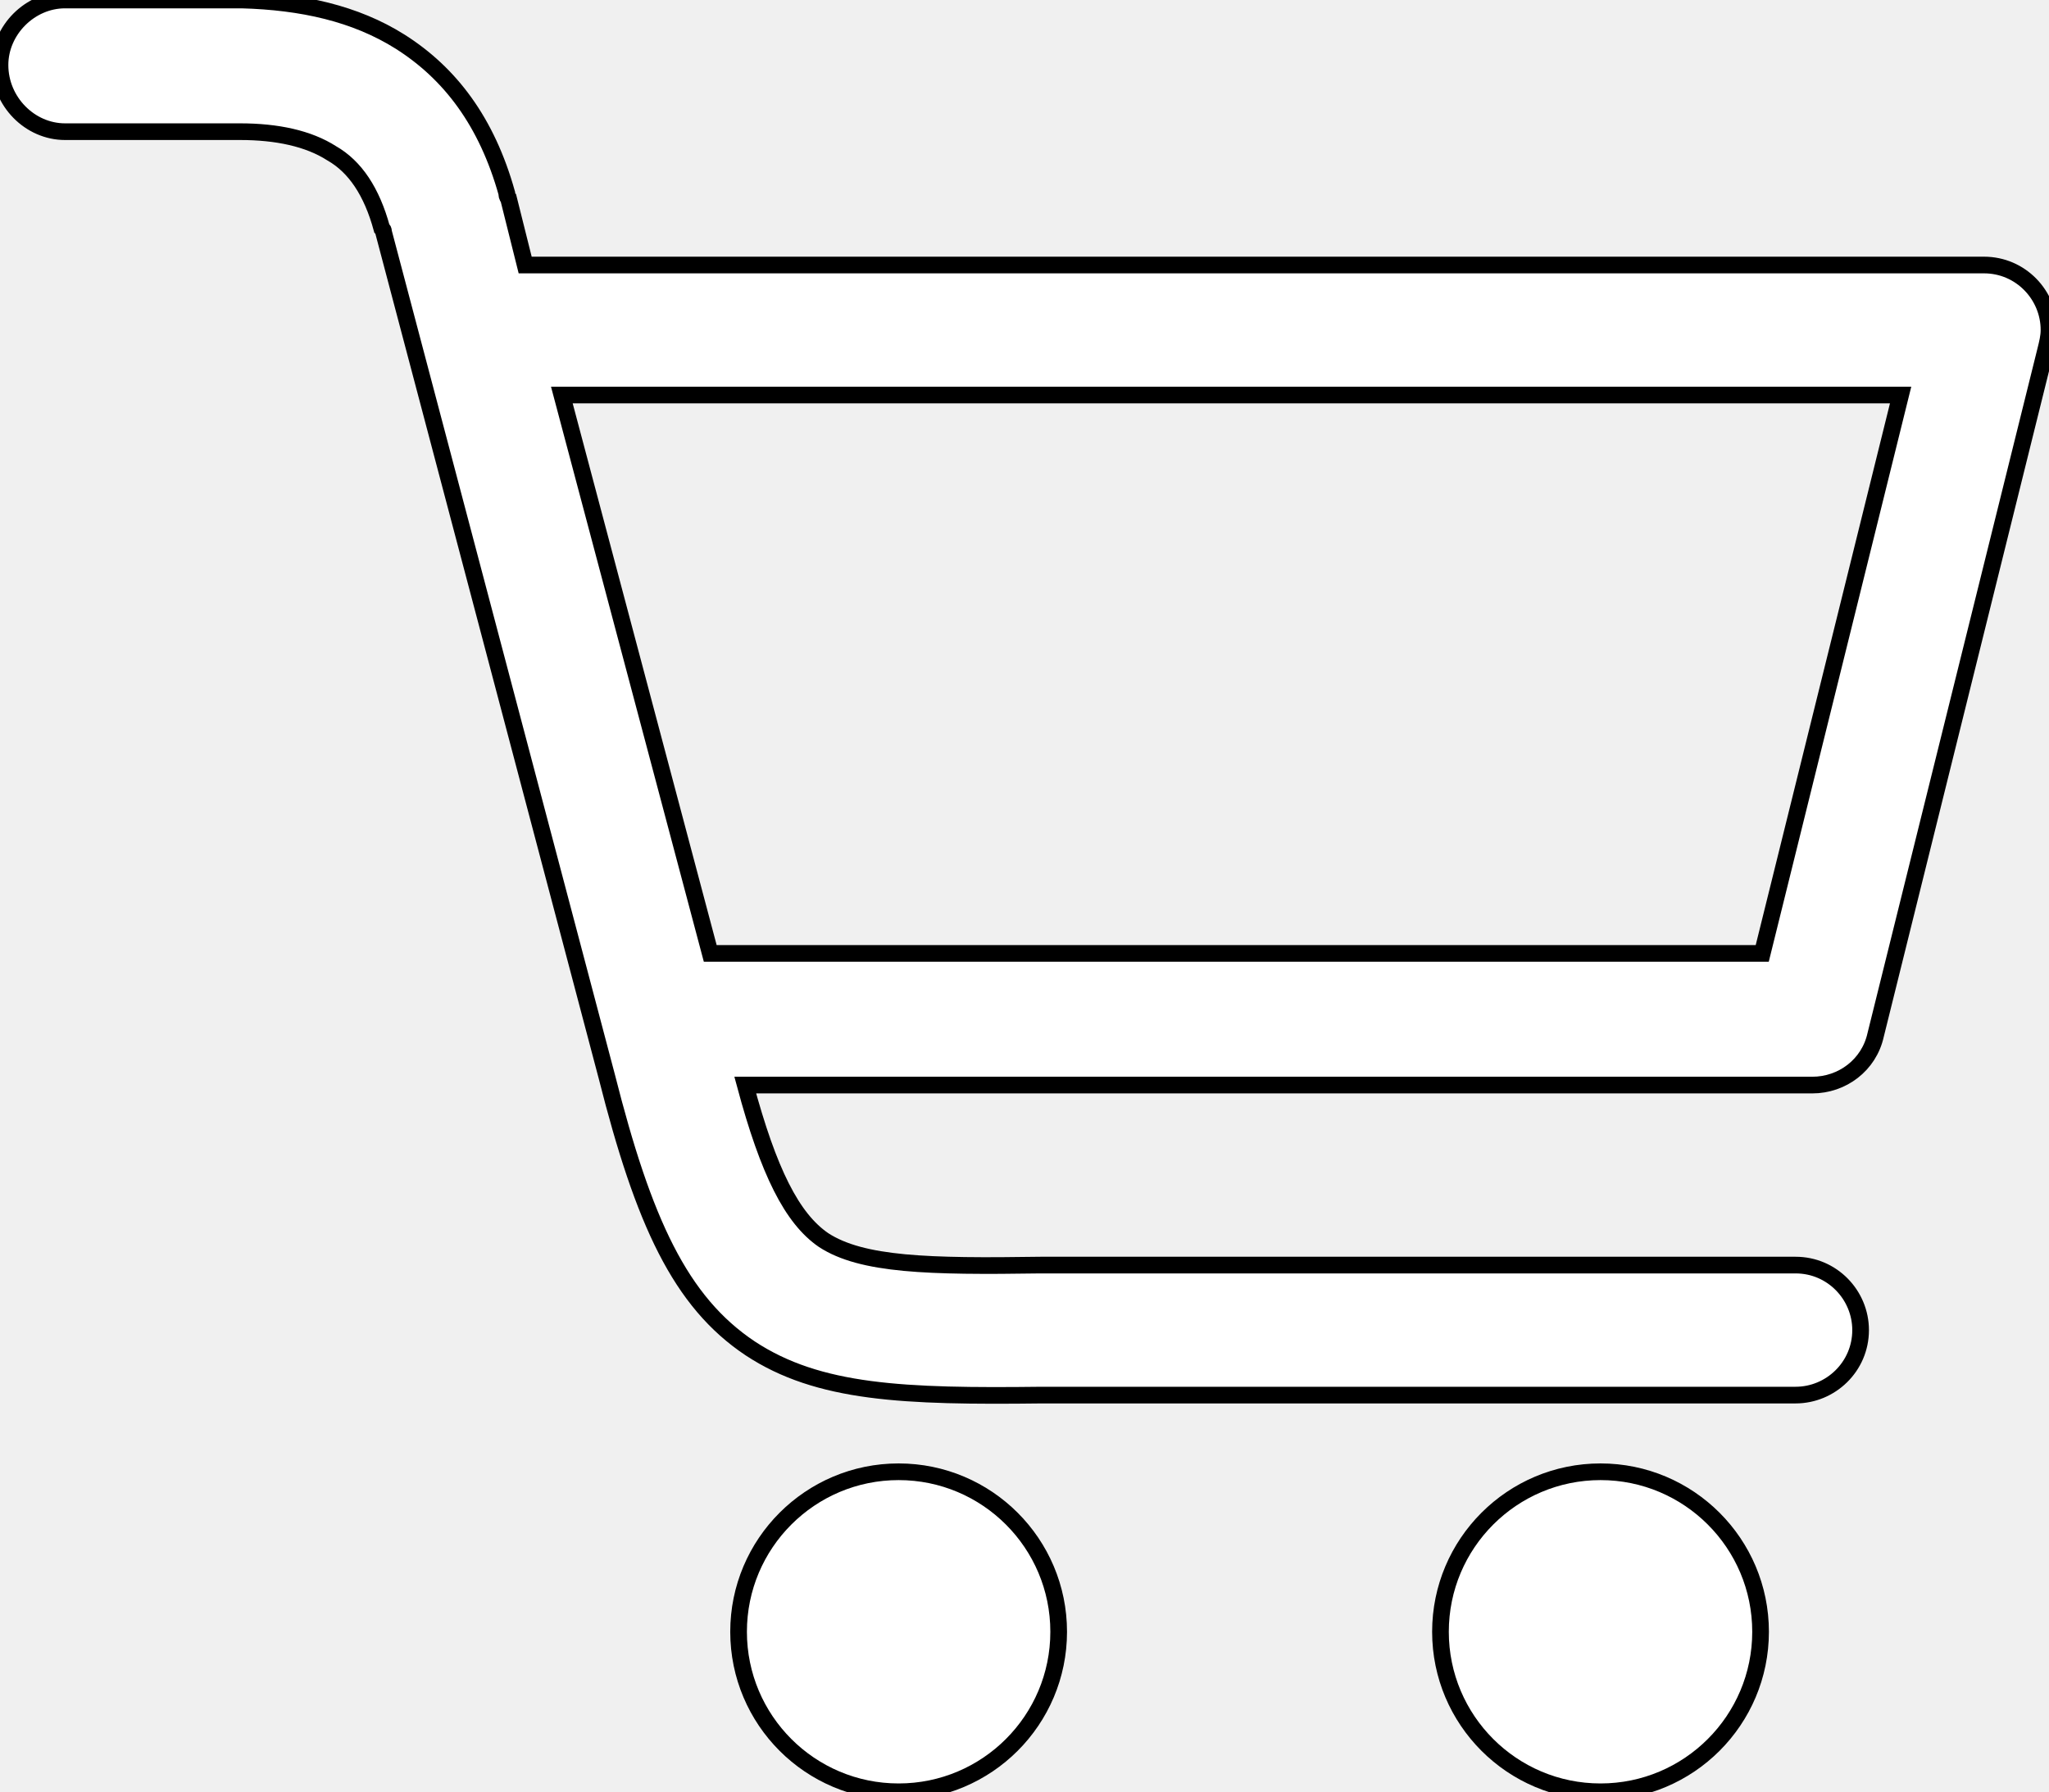
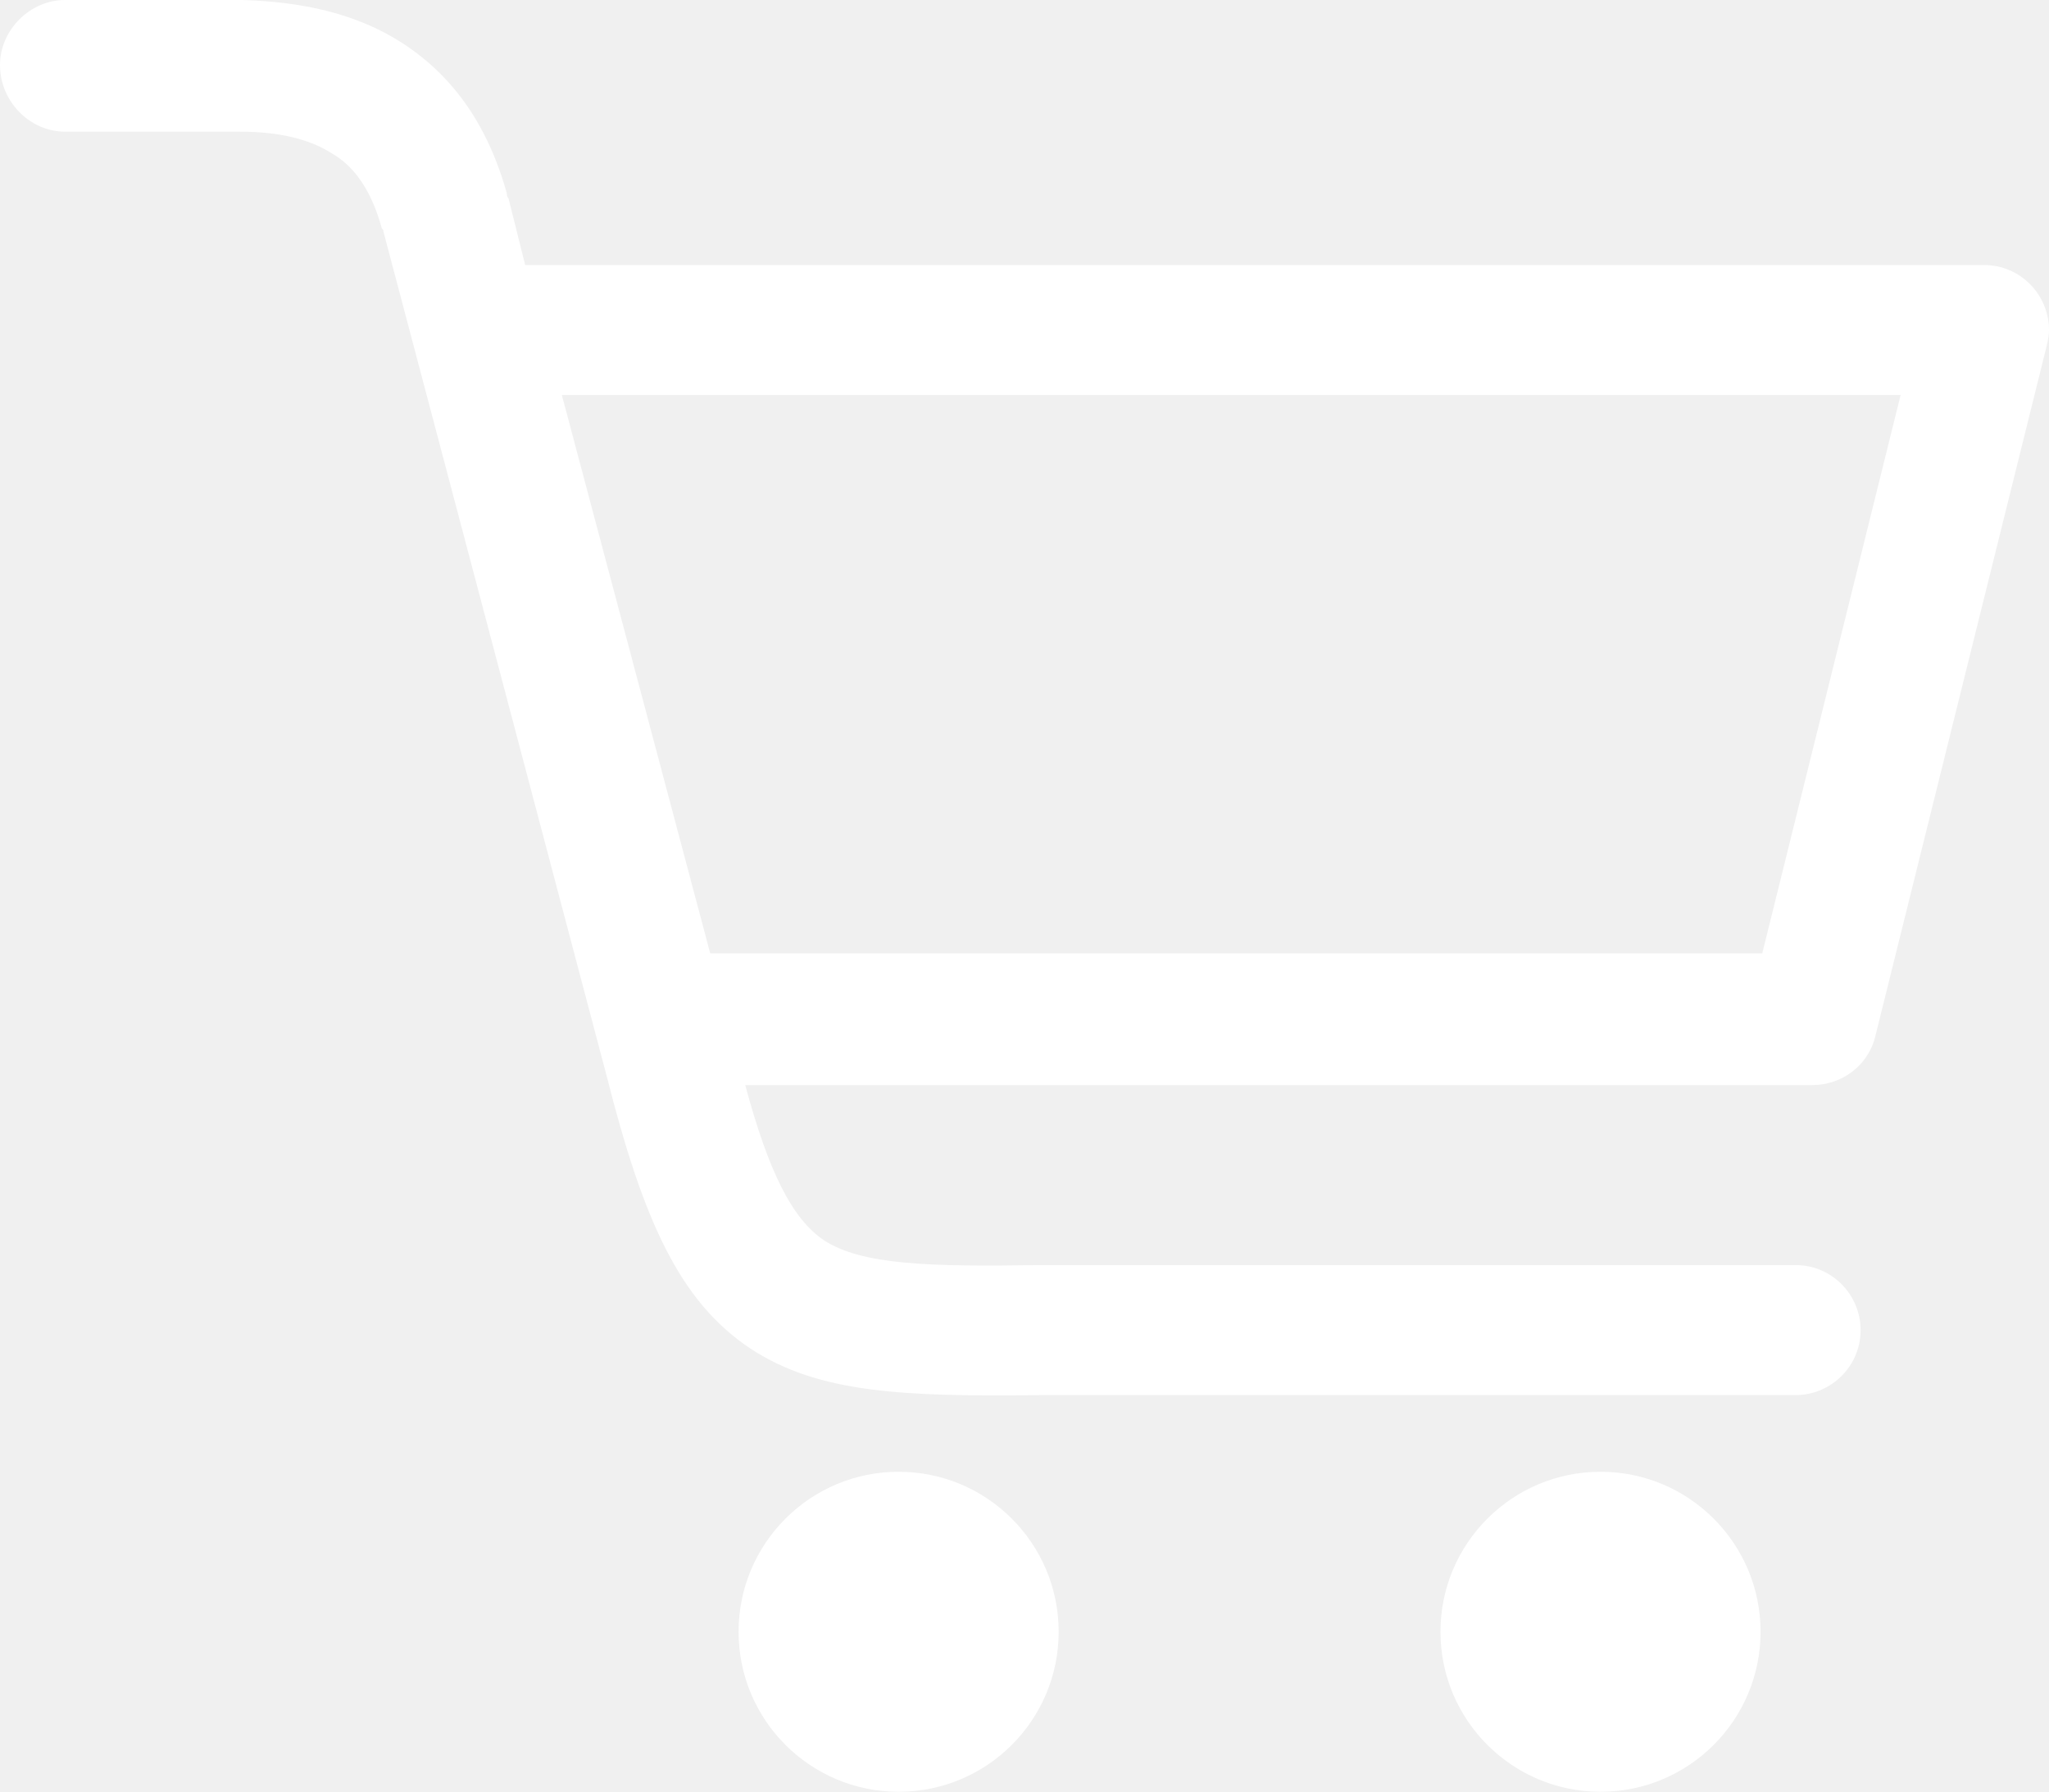
- <svg xmlns="http://www.w3.org/2000/svg" version="1.1" id="Layer_1" x="0px" y="0px" fill="white" stroke="black" viewBox="0 0 122.9 107.5" style="enable-background:new 0 0 122.9 107.5" xml:space="preserve">
+ <svg xmlns="http://www.w3.org/2000/svg" version="1.1" id="Layer_1" x="0px" y="0px" fill="white" viewBox="0 0 122.9 107.5" style="enable-background:new 0 0 122.9 107.5" xml:space="preserve">
  <g>
    <path d="M3.9,7.9C1.8,7.9,0,6.1,0,3.9C0,1.8,1.8,0,3.9,0h10.2c0.1,0,0.3,0,0.4,0c3.6,0.1,6.8,0.8,9.5,2.5c3,1.9,5.2,4.8,6.4,9.1 c0,0.1,0,0.2,0.1,0.3l1,4H119c2.2,0,3.9,1.8,3.9,3.9c0,0.4-0.1,0.8-0.2,1.2l-10.2,41.1c-0.4,1.8-2,3-3.8,3v0H44.7 c1.4,5.2,2.8,8,4.7,9.3c2.3,1.5,6.3,1.6,13,1.5h0.1v0h45.2c2.2,0,3.9,1.8,3.9,3.9c0,2.2-1.8,3.9-3.9,3.9H62.5v0 c-8.3,0.1-13.4-0.1-17.5-2.8c-4.2-2.8-6.4-7.6-8.6-16.3l0,0L23,13.9c0-0.1,0-0.1-0.1-0.2c-0.6-2.2-1.6-3.7-3-4.5 c-1.4-0.9-3.3-1.3-5.5-1.3c-0.1,0-0.2,0-0.3,0H3.9L3.9,7.9z M96,88.3c5.3,0,9.6,4.3,9.6,9.6c0,5.3-4.3,9.6-9.6,9.6 c-5.3,0-9.6-4.3-9.6-9.6C86.4,92.6,90.7,88.3,96,88.3L96,88.3z M53.9,88.3c5.3,0,9.6,4.3,9.6,9.6c0,5.3-4.3,9.6-9.6,9.6 c-5.3,0-9.6-4.3-9.6-9.6C44.3,92.6,48.6,88.3,53.9,88.3L53.9,88.3z M33.7,23.7l8.9,33.5h63.1l8.3-33.5H33.7L33.7,23.7z" />
  </g>
</svg>
